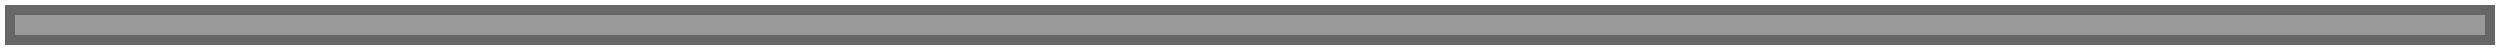
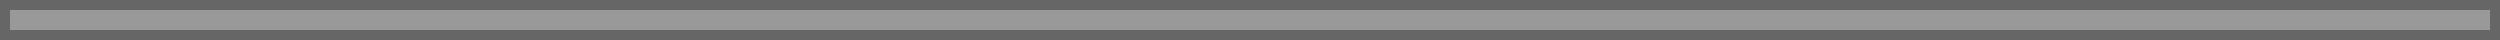
- <svg xmlns="http://www.w3.org/2000/svg" version="1.1" x="0px" y="0px" viewBox="0 0 500 10" xml:space="preserve">
-   <rect x="2" y="2" width="496px" height="6" stroke="#666666" fill="#999999" stroke-width="2" />
+ <svg xmlns="http://www.w3.org/2000/svg" version="1.1" x="0px" y="0px" viewBox="0 0 500 8" xml:space="preserve">
+   <rect x="1" y="1" width="498px" height="6" stroke="#666" fill="#999" stroke-width="2" />
</svg>
